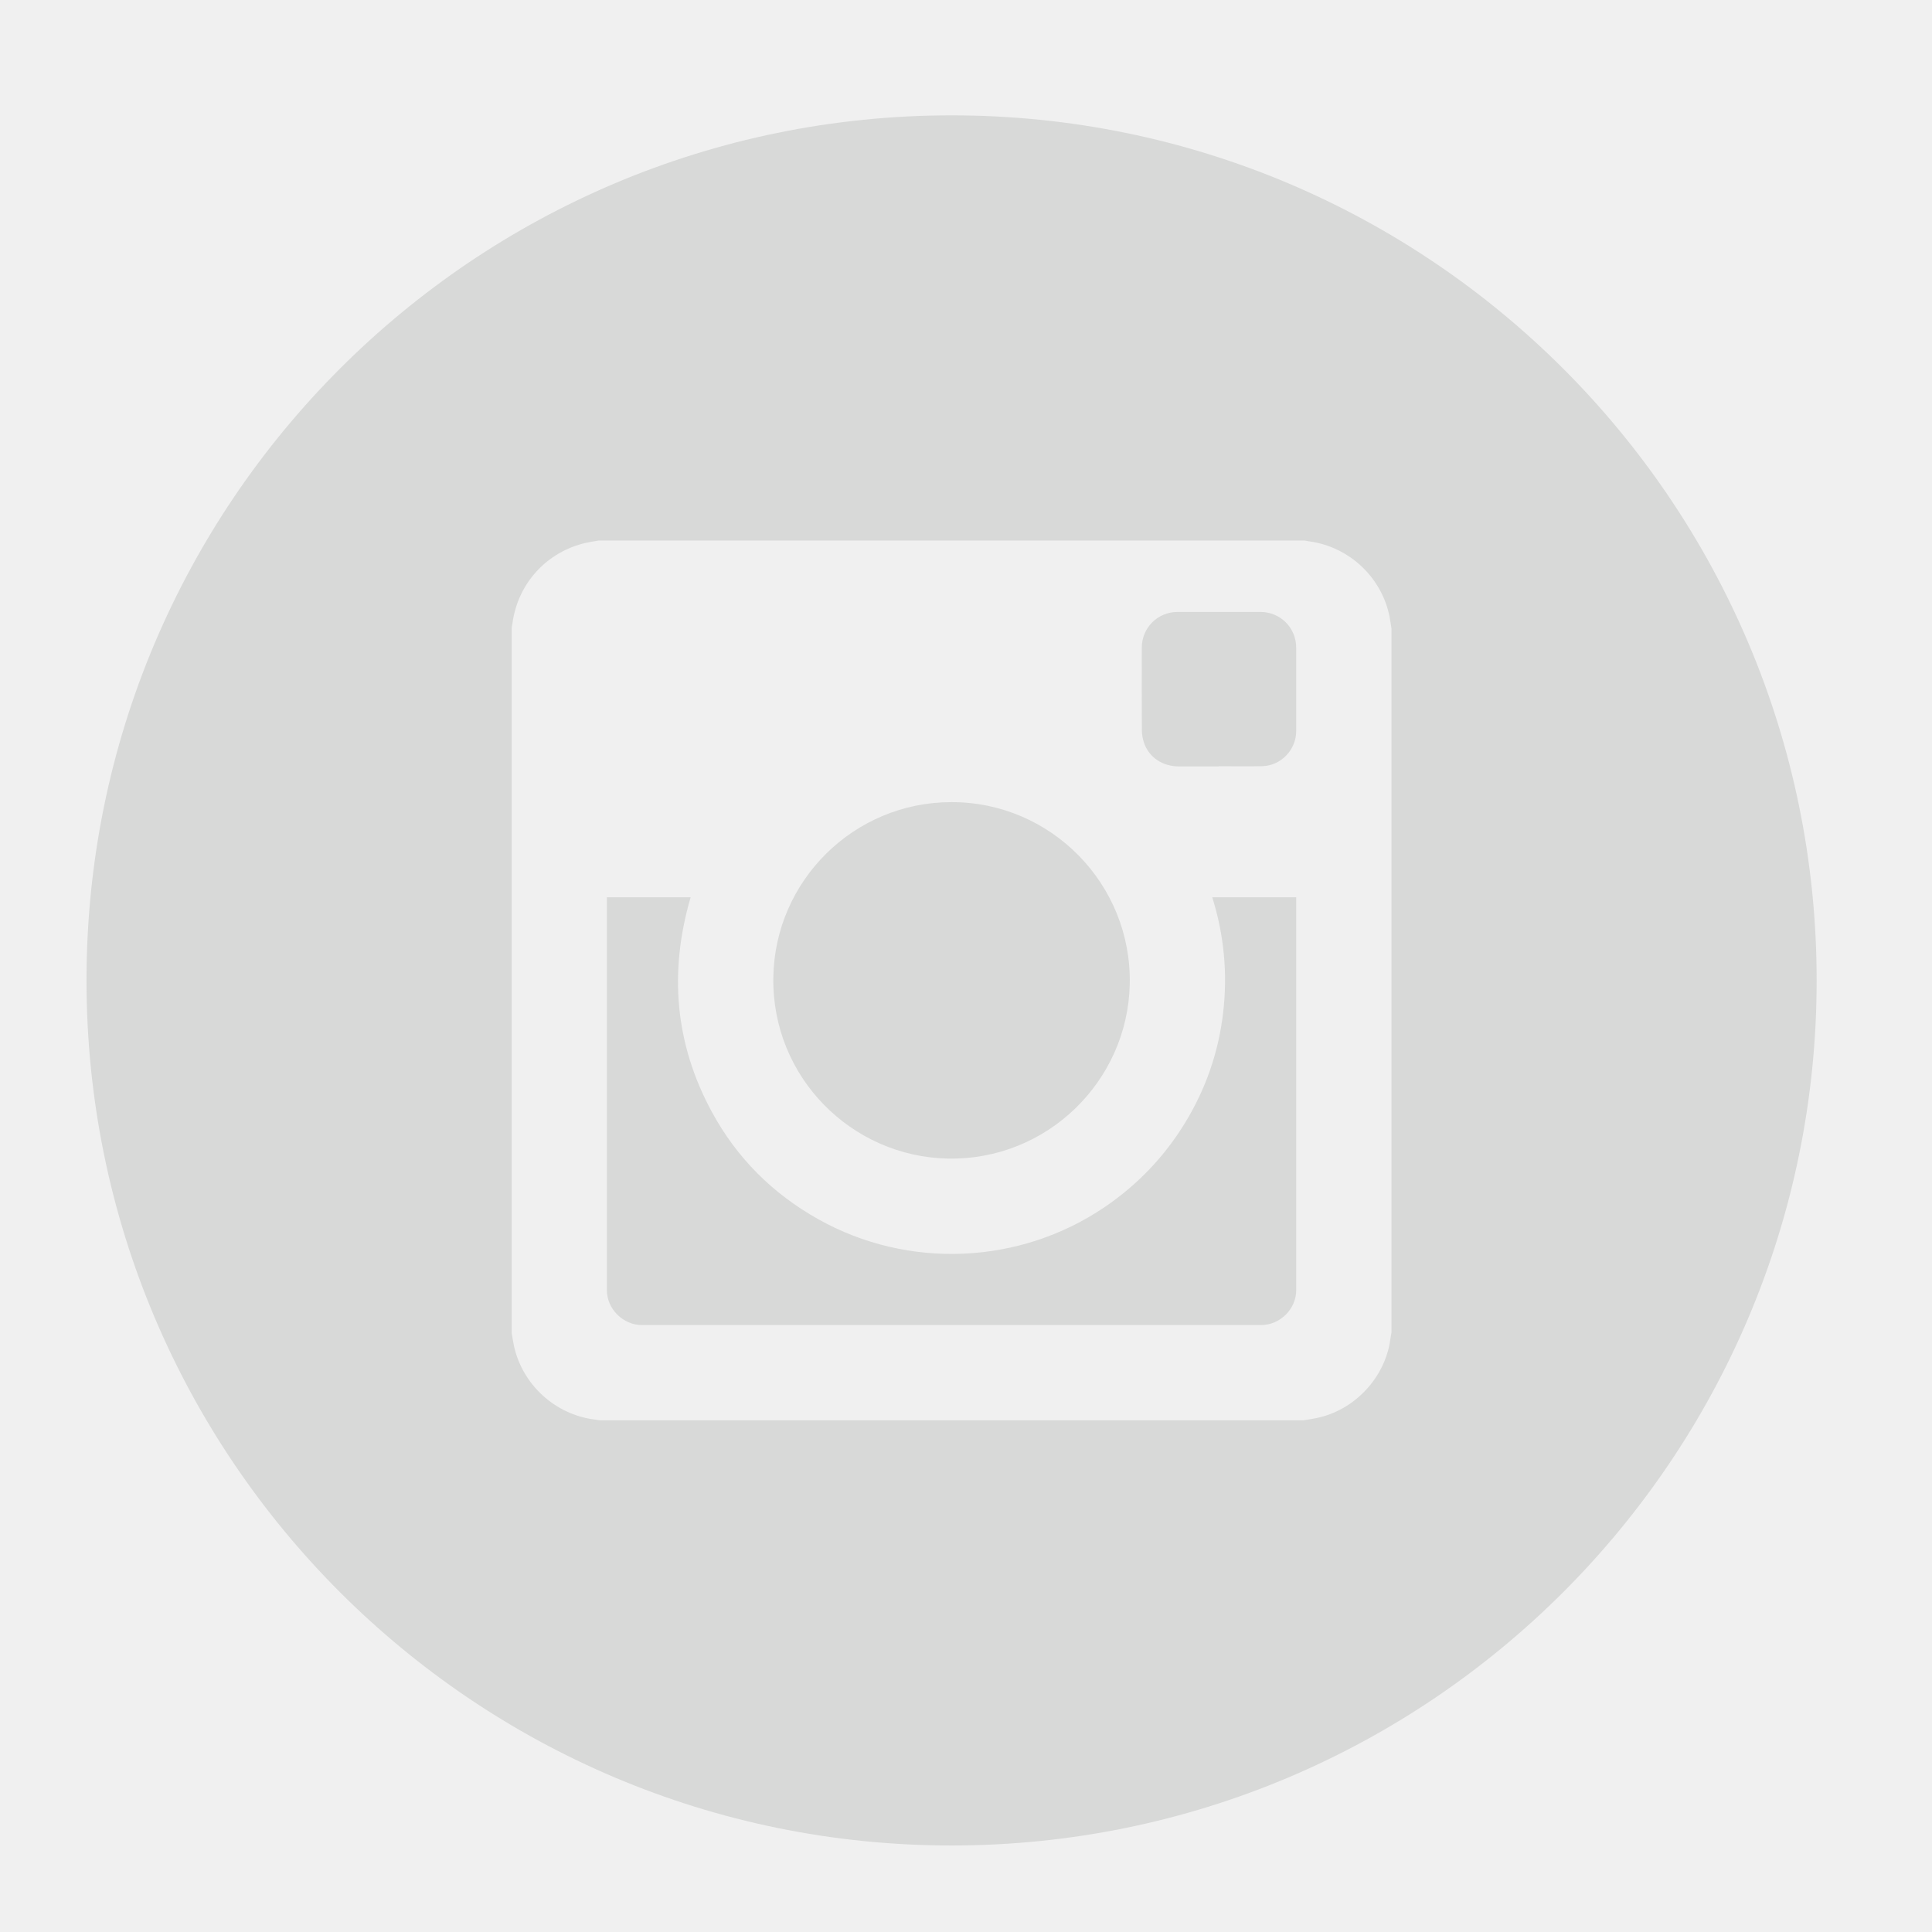
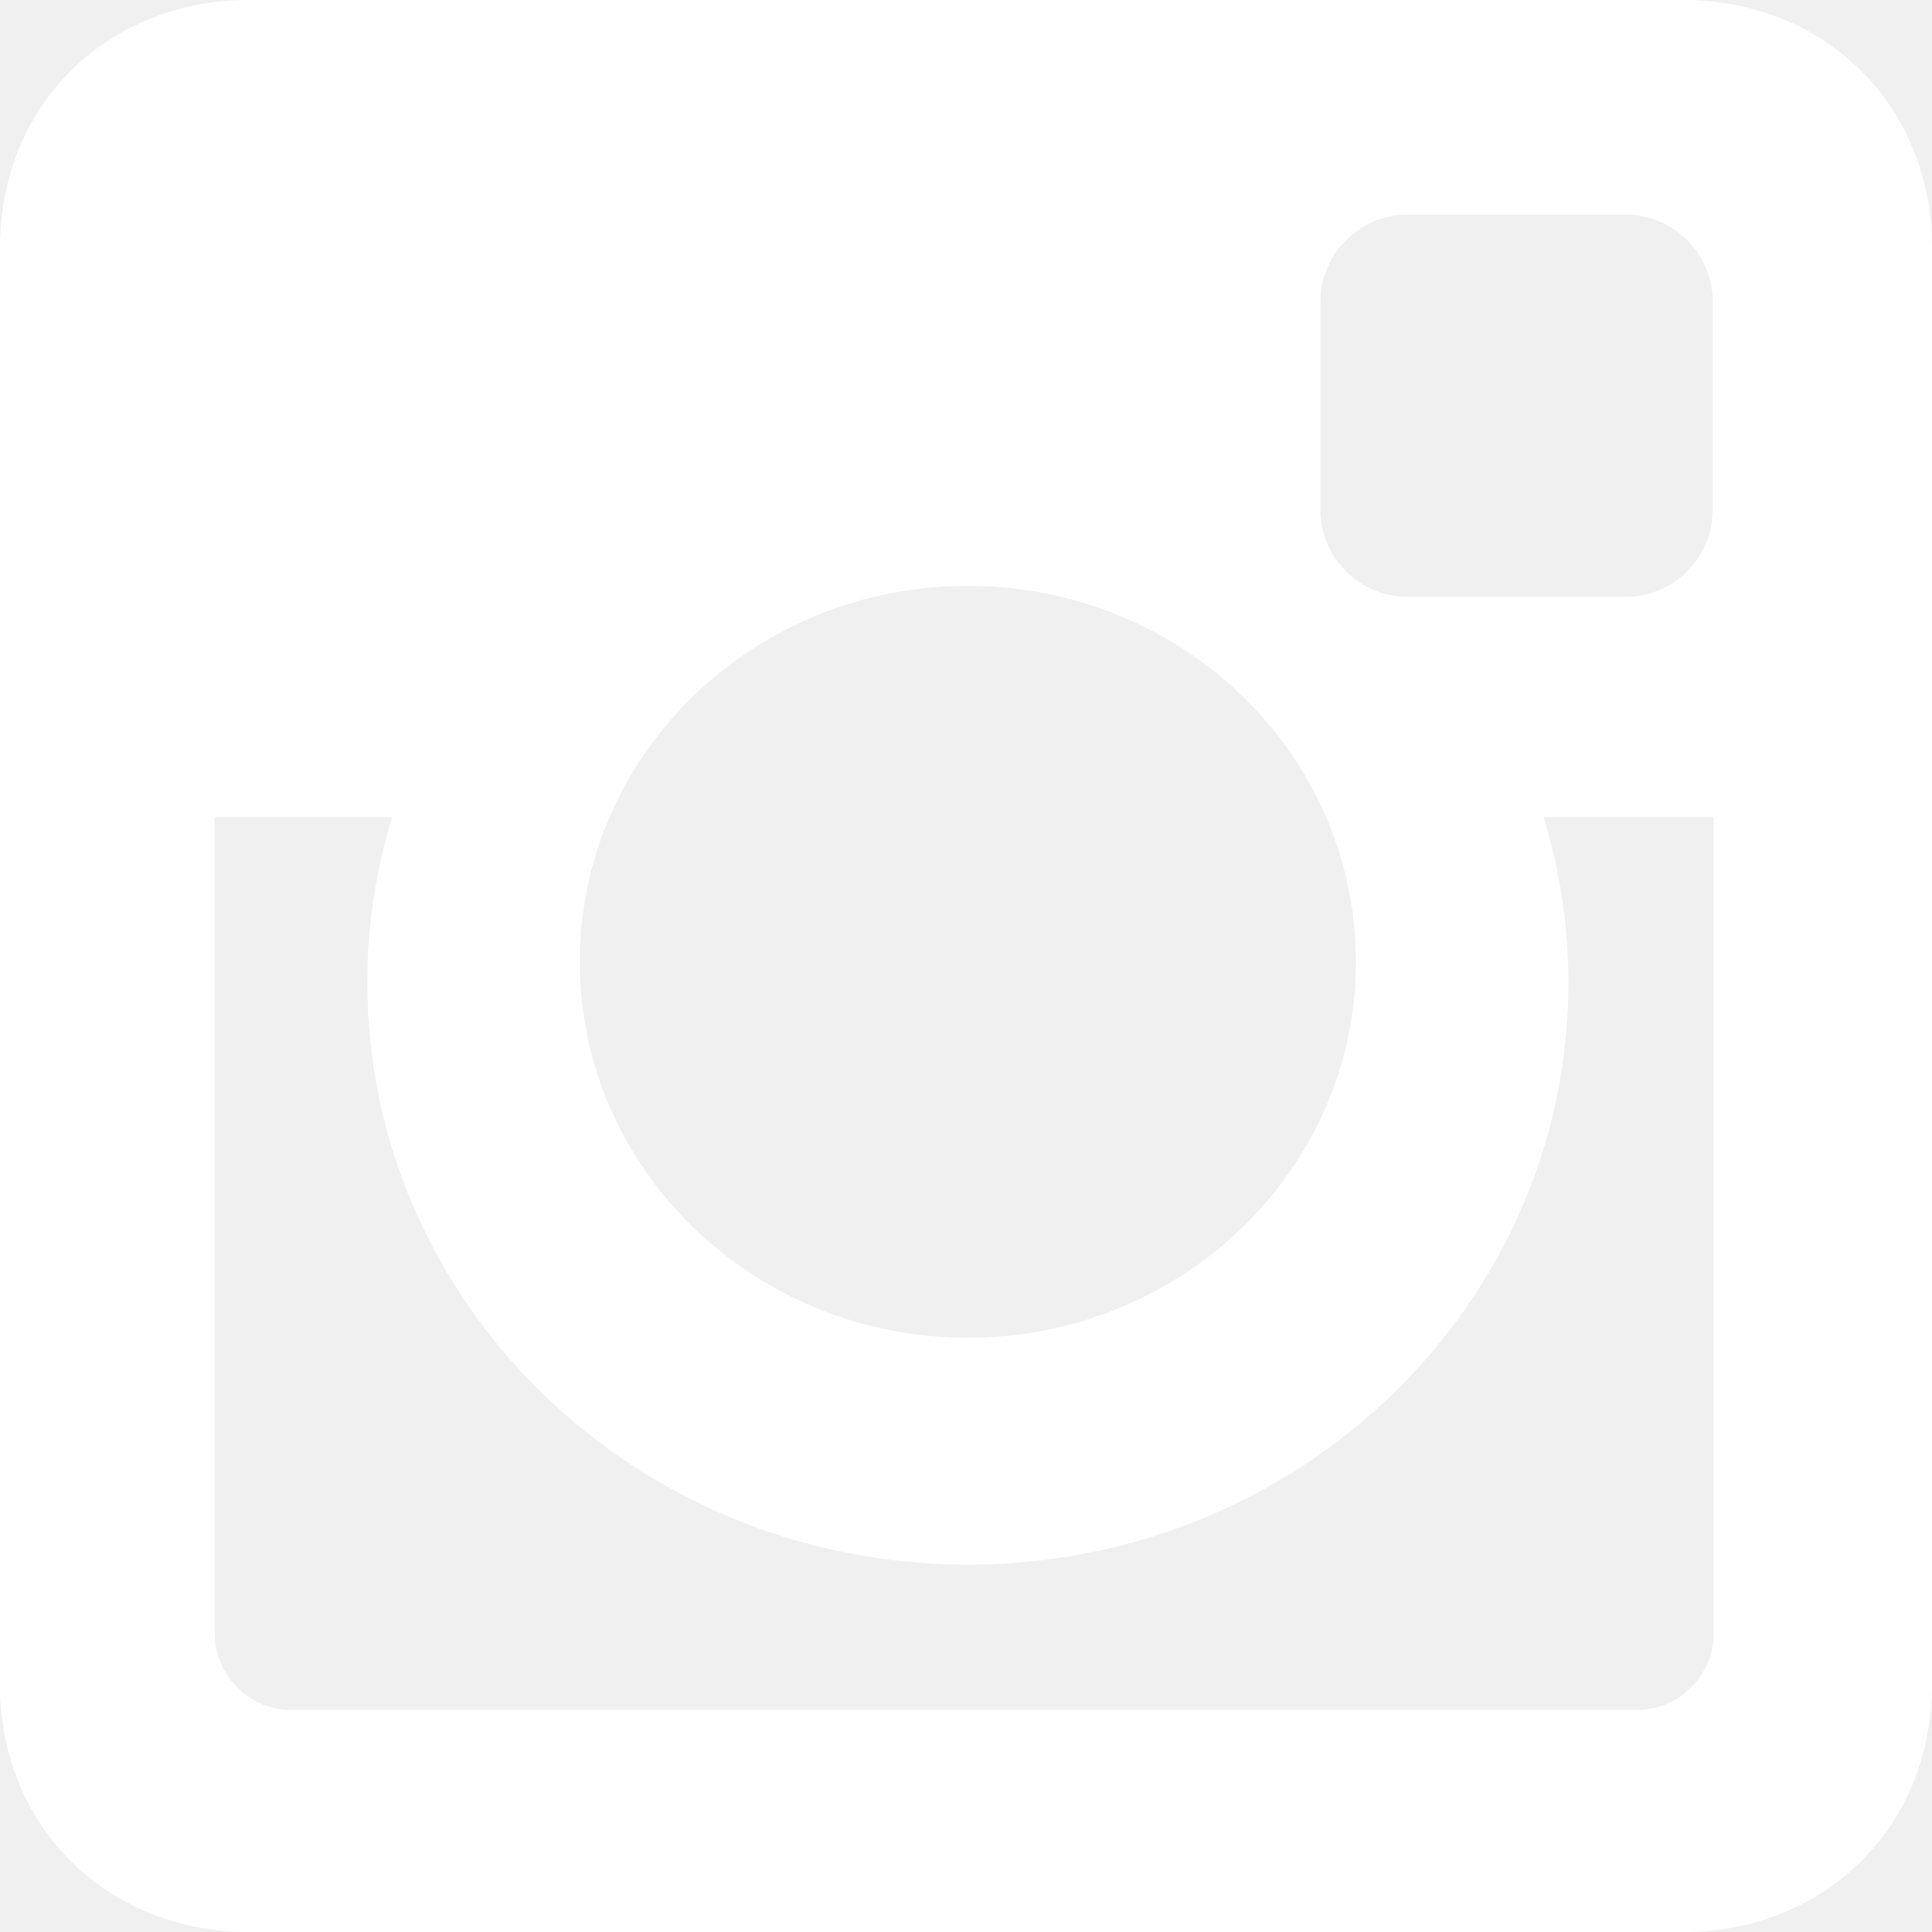
- <svg xmlns="http://www.w3.org/2000/svg" height="67px" id="Layer_1" style="enable-background:new 0 0 67 67;" version="1.1" viewBox="0 0 67 67" width="67px" xml:space="preserve">
-   <path d="M42.271,26.578v-0.006c0.502,0,1.005,0.01,1.508-0.002  c0.646-0.017,1.172-0.57,1.172-1.217c0-0.963,0-1.927,0-2.89c0-0.691-0.547-1.24-1.236-1.241c-0.961,0-1.922-0.001-2.883,0  c-0.688,0.001-1.236,0.552-1.236,1.243c-0.001,0.955-0.004,1.91,0.003,2.865c0.001,0.143,0.028,0.291,0.073,0.426  c0.173,0.508,0.639,0.82,1.209,0.823C41.344,26.579,41.808,26.578,42.271,26.578z M33,27.817c-3.384-0.002-6.135,2.721-6.182,6.089  c-0.049,3.46,2.72,6.201,6.04,6.272c3.454,0.074,6.248-2.686,6.321-6.043C39.254,30.675,36.462,27.815,33,27.817z M21.046,31.116  v0.082c0,4.515-0.001,9.03,0,13.545c0,0.649,0.562,1.208,1.212,1.208c7.16,0.001,14.319,0.001,21.479,0  c0.656,0,1.215-0.557,1.215-1.212c0.001-4.509,0-9.02,0-13.528v-0.094h-2.912c0.411,1.313,0.537,2.651,0.376,4.014  c-0.161,1.363-0.601,2.631-1.316,3.803s-1.644,2.145-2.779,2.918c-2.944,2.006-6.821,2.182-9.946,0.428  c-1.579-0.885-2.819-2.12-3.685-3.713c-1.289-2.373-1.495-4.865-0.739-7.451C22.983,31.116,22.021,31.116,21.046,31.116z   M45.205,49.255c0.159-0.026,0.318-0.049,0.475-0.083c1.246-0.265,2.264-1.304,2.508-2.557c0.025-0.137,0.045-0.273,0.067-0.409  V21.794c-0.021-0.133-0.04-0.268-0.065-0.401c-0.268-1.367-1.396-2.428-2.78-2.618c-0.058-0.007-0.113-0.02-0.17-0.03H20.761  c-0.147,0.027-0.296,0.047-0.441,0.08c-1.352,0.308-2.352,1.396-2.545,2.766c-0.008,0.057-0.02,0.114-0.029,0.171V46.24  c0.028,0.154,0.05,0.311,0.085,0.465c0.299,1.322,1.427,2.347,2.77,2.52c0.064,0.008,0.13,0.021,0.195,0.03H45.205z M33,64  C16.432,64,3,50.569,3,34S16.432,4,33,4s30,13.431,30,30S49.568,64,33,64z" style="fill-rule:evenodd;clip-rule:evenodd;fill:#D8D9D8;" />
+ <svg xmlns="http://www.w3.org/2000/svg" version="1.1" id="Capa_1" x="0px" y="0px" width="97.395px" height="97.395px" viewBox="0 0 97.395 97.395" enable-background="new 0 0 97.395 97.395" xml:space="preserve">
+   <g>
+     <path fill="#FFFFFF" d="M12.501,0h72.393c6.875,0,12.5,5.09,12.5,12.5v72.395c0,7.41-5.625,12.5-12.5,12.5H12.501   C5.624,97.395,0,92.305,0,84.895V12.5C0,5.09,5.624,0,12.501,0L12.501,0z M70.948,10.821c-2.412,0-4.384,1.973-4.384,4.386v10.495   c0,2.411,1.972,4.385,4.384,4.385h11.008c2.412,0,4.385-1.974,4.385-4.385V15.206c0-2.413-1.973-4.386-4.385-4.386H70.948   L70.948,10.821z M86.387,41.188h-8.572c0.812,2.648,1.25,5.453,1.25,8.355c0,16.2-13.556,29.332-30.274,29.332   S18.518,65.743,18.518,49.543c0-2.904,0.438-5.708,1.25-8.355h-8.944v41.142c0,2.129,1.741,3.872,3.871,3.872h67.822   c2.13,0,3.872-1.742,3.872-3.872V41.188H86.387z M48.789,29.533c-10.803,0-19.561,8.484-19.561,18.952   c0,10.469,8.758,18.953,19.561,18.953s19.562-8.484,19.562-18.953C68.351,38.018,59.593,29.533,48.789,29.533z" />
+   </g>
</svg>
